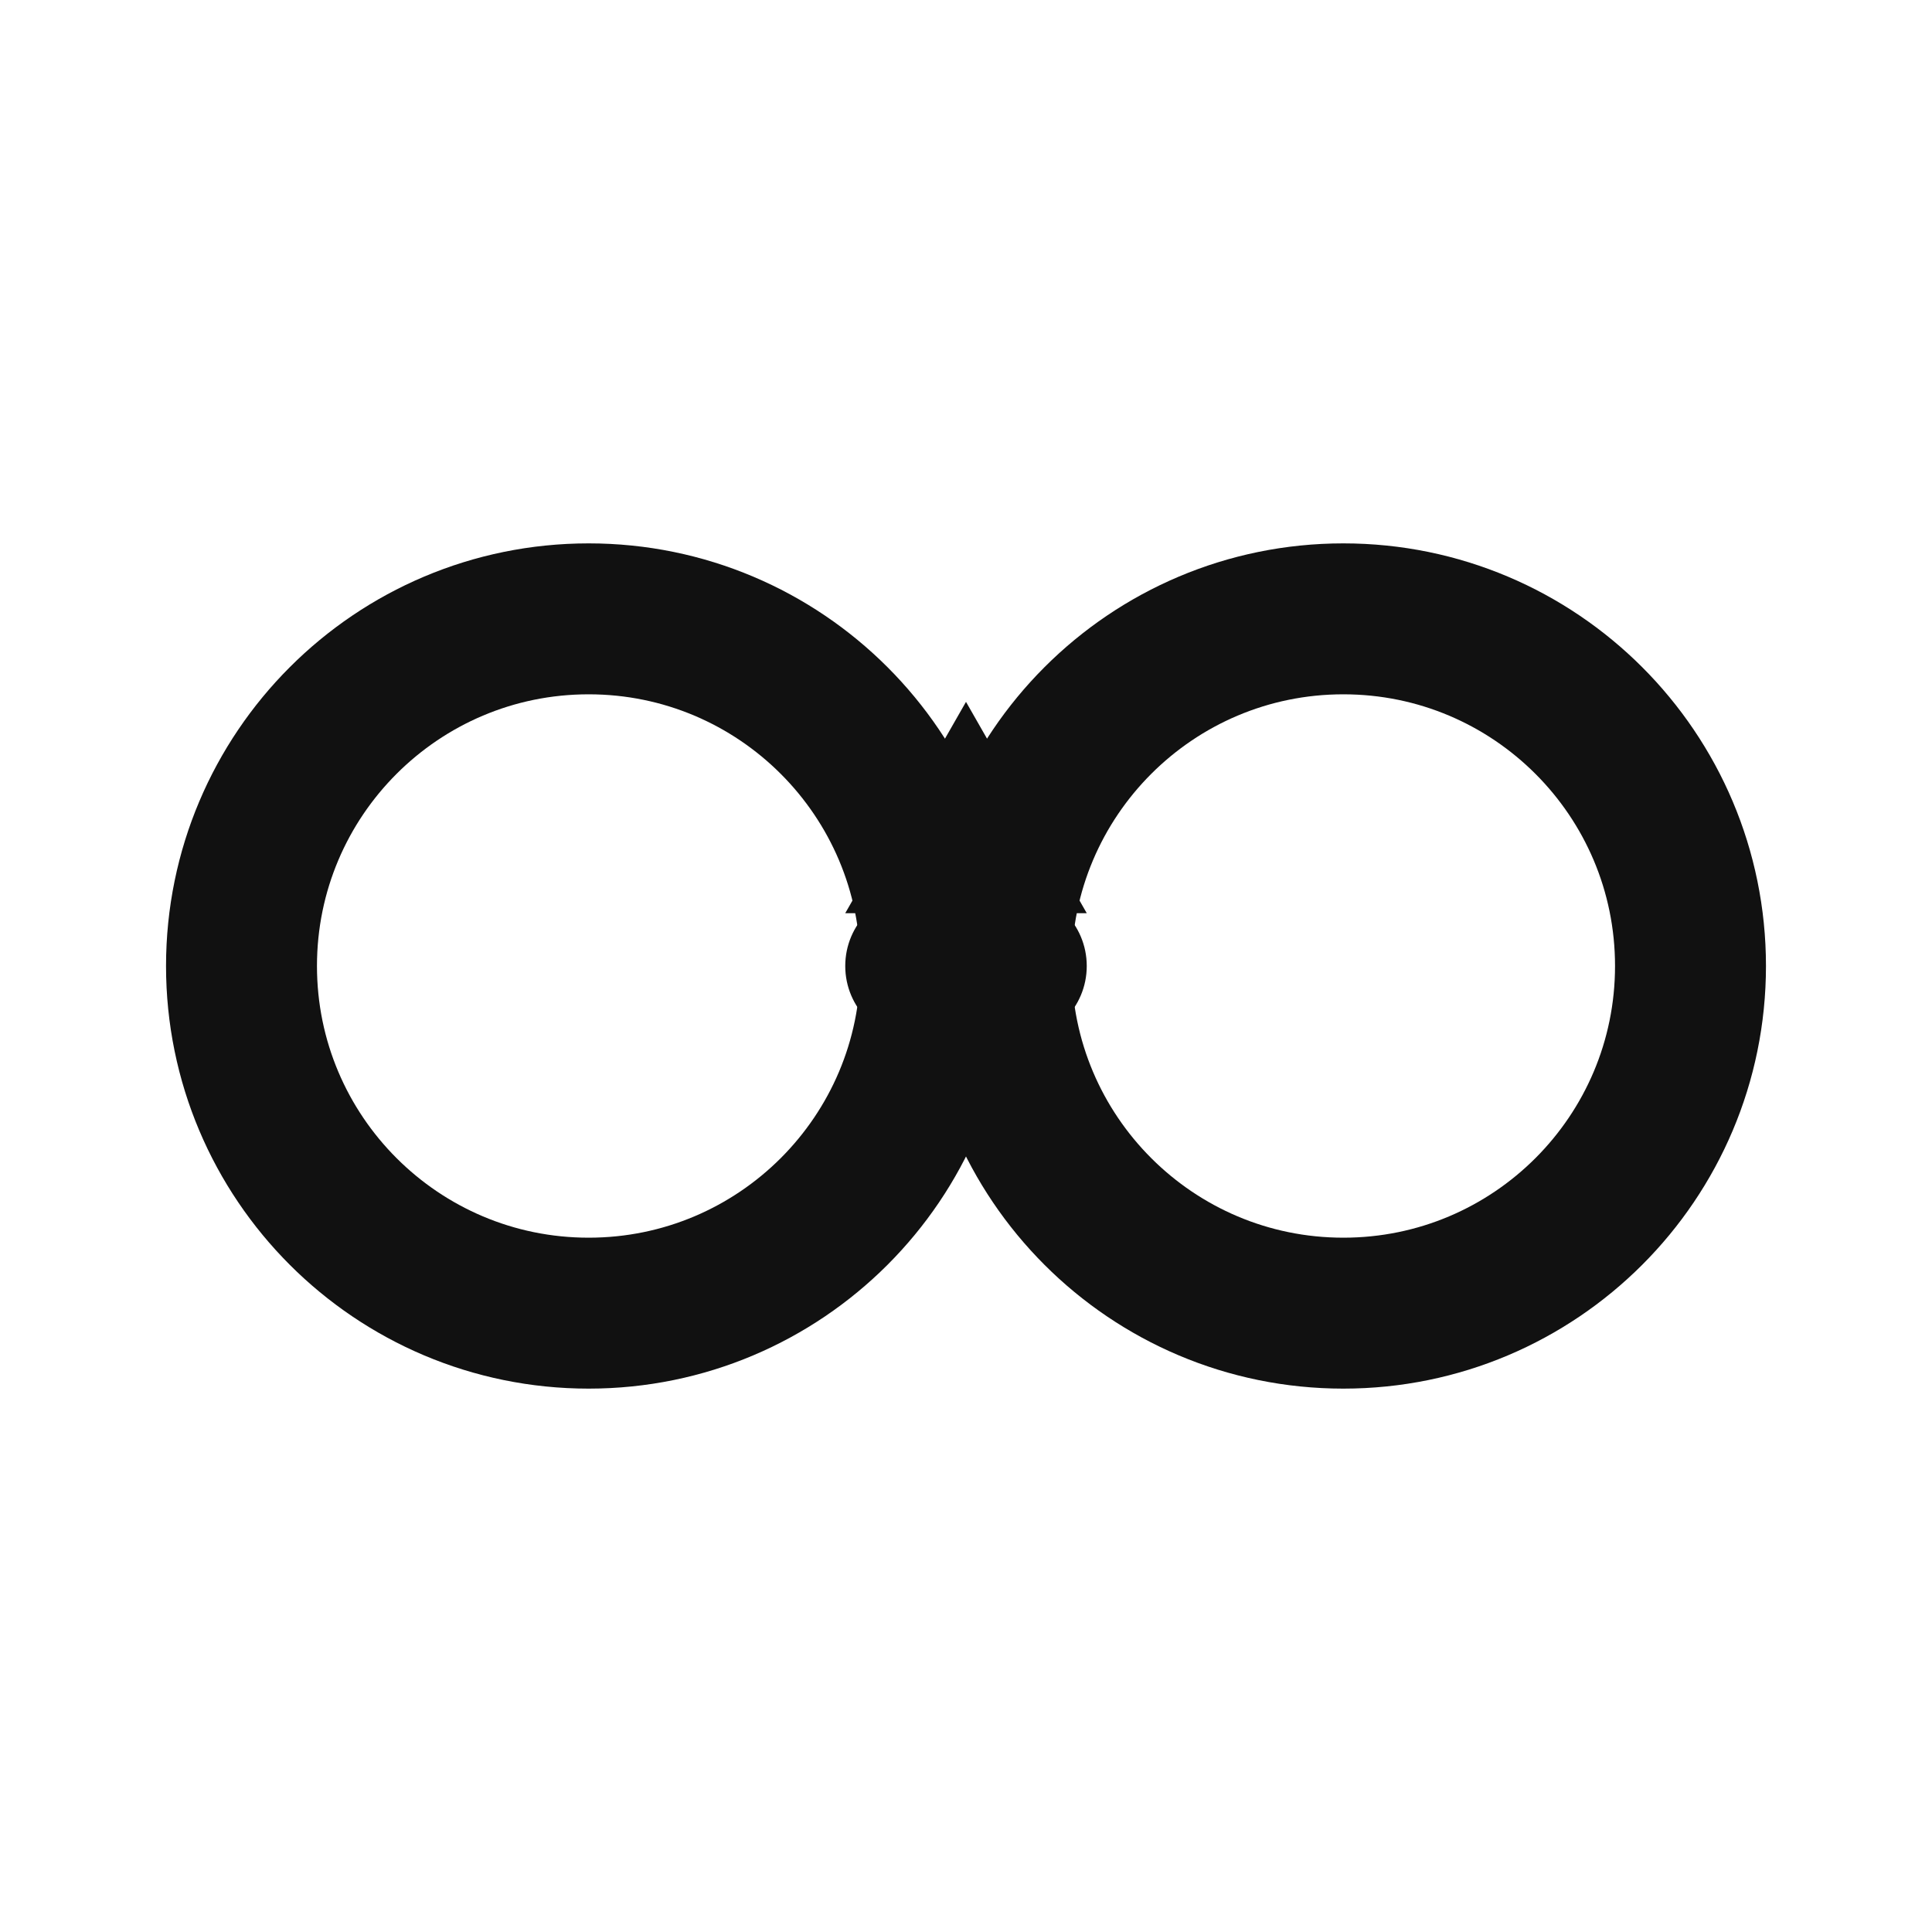
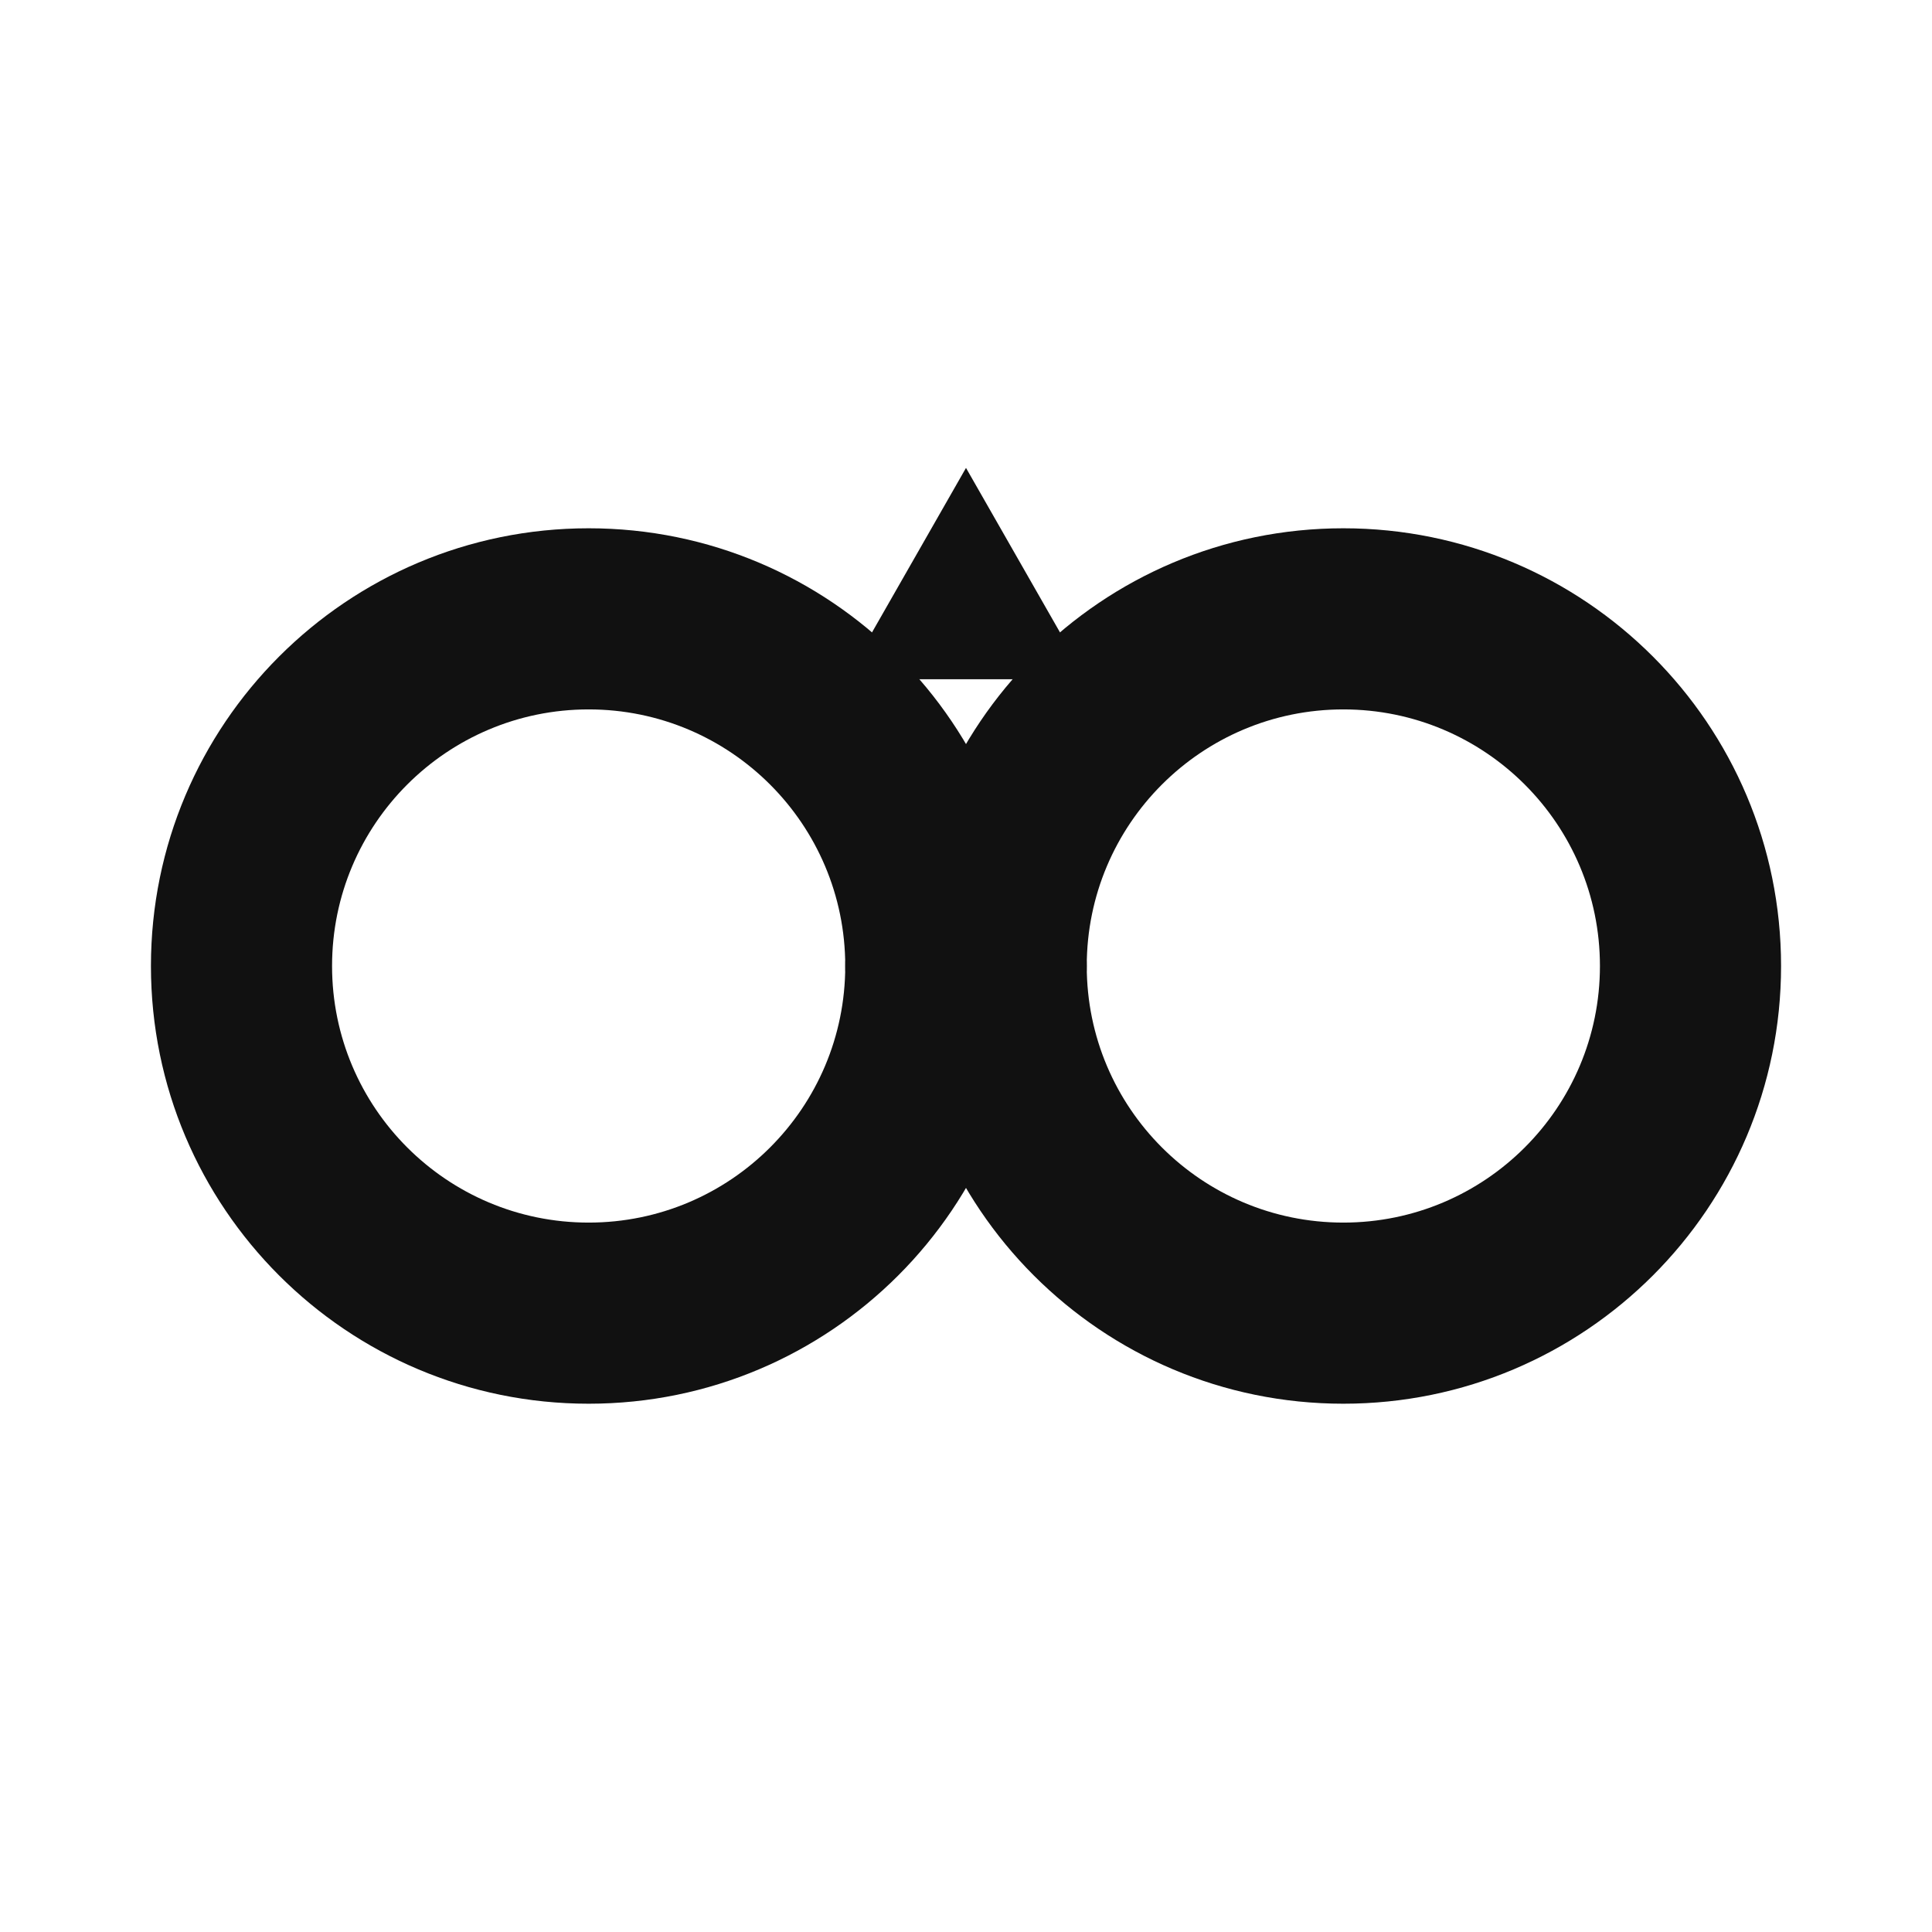
<svg xmlns="http://www.w3.org/2000/svg" viewBox="0 0 256 256" fill="none">
-   <circle cx="78" cy="128" r="46" stroke="#111111" stroke-width="20" />
-   <circle cx="178" cy="128" r="46" stroke="#111111" stroke-width="20" />
-   <rect x="112" y="118" width="32" height="20" rx="10" fill="#111111" />
-   <path d="M128 93L144 121H112L128 93Z" fill="#111111" />
+   <path fill="#111111" fill-rule="evenodd" d="M78 70C45.968 70 20 95.968 20 128C20 160.032 45.968 186 78 186C110.032 186 136 160.032 136 128C136 95.968 110.032 70 78 70ZM78 94C59.222 94 44 109.222 44 128C44 146.778 59.222 162 78 162C96.778 162 112 146.778 112 128C112 109.222 96.778 94 78 94Z" />
+   <path fill="#111111" fill-rule="evenodd" d="M178 70C145.968 70 120 95.968 120 128C120 160.032 145.968 186 178 186C210.032 186 236 160.032 236 128C236 95.968 210.032 70 178 70ZM178 94C159.222 94 144 109.222 144 128C144 146.778 159.222 162 178 162C196.778 162 212 146.778 212 128C212 109.222 196.778 94 178 94Z" />
+   <rect x="112" y="116" width="32" height="24" rx="12" fill="#111111" />
+   <path d="M128 62L144 90H112L128 62Z" fill="#111111" />
</svg>
